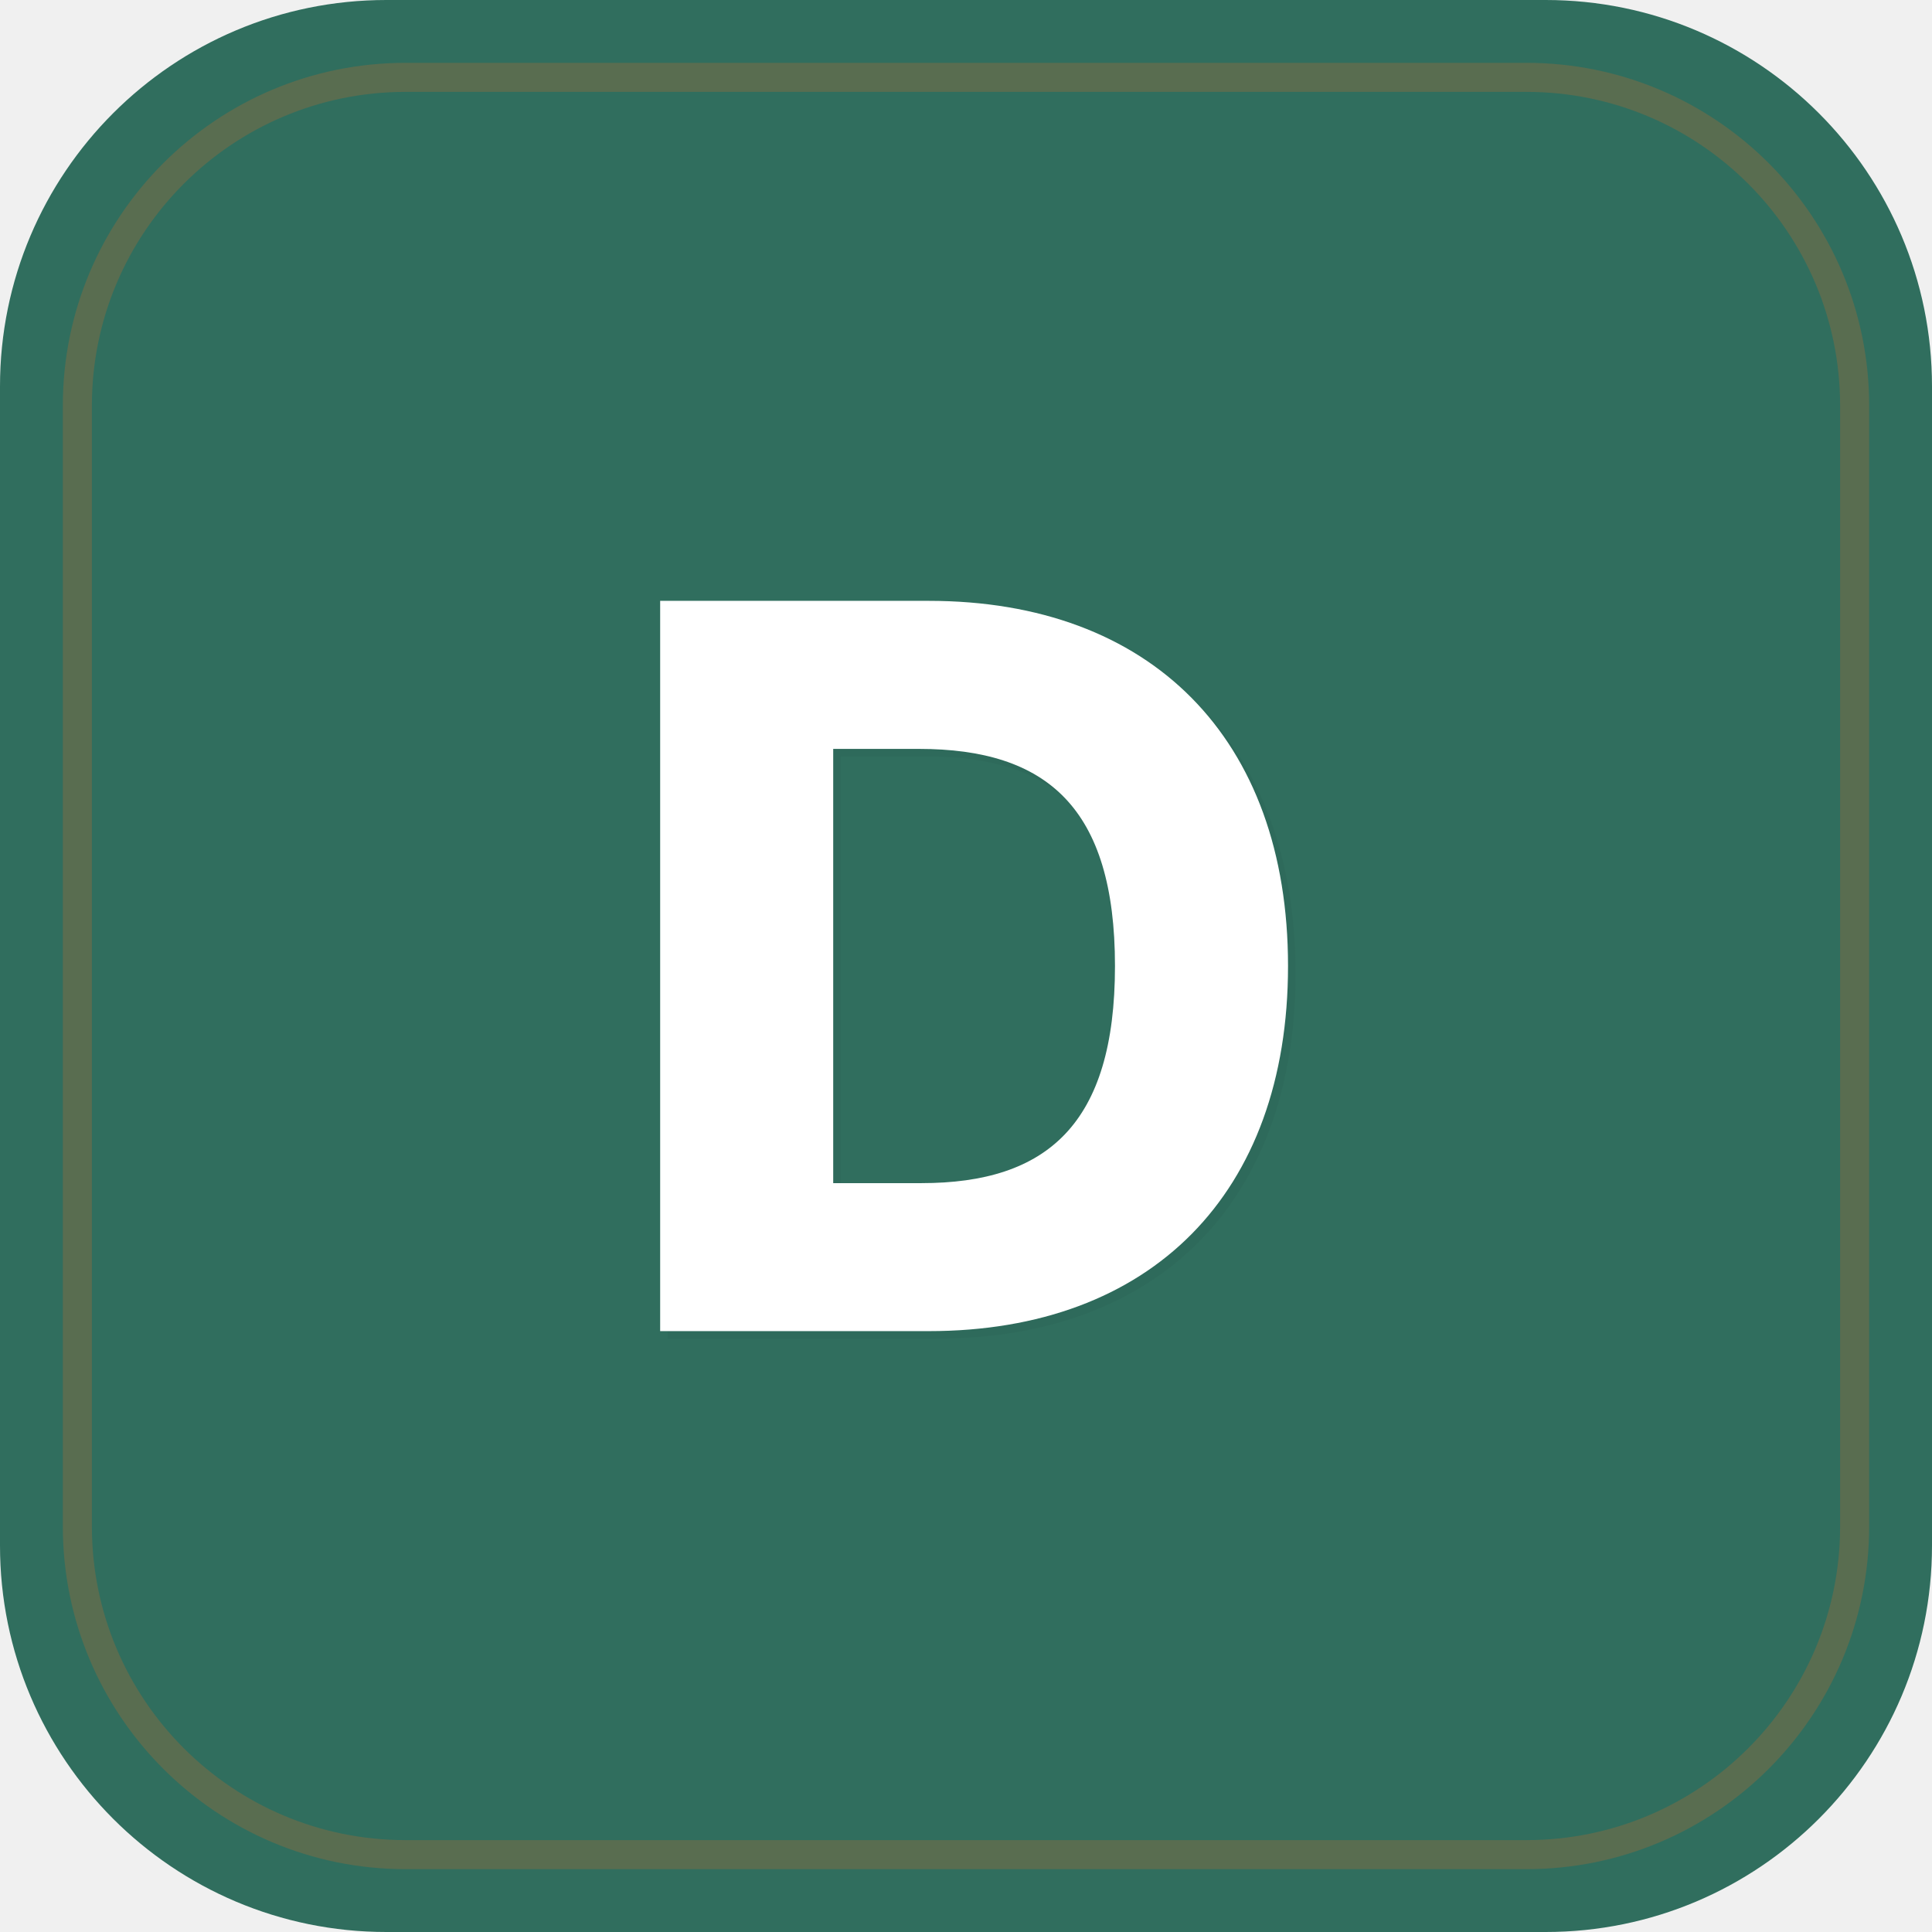
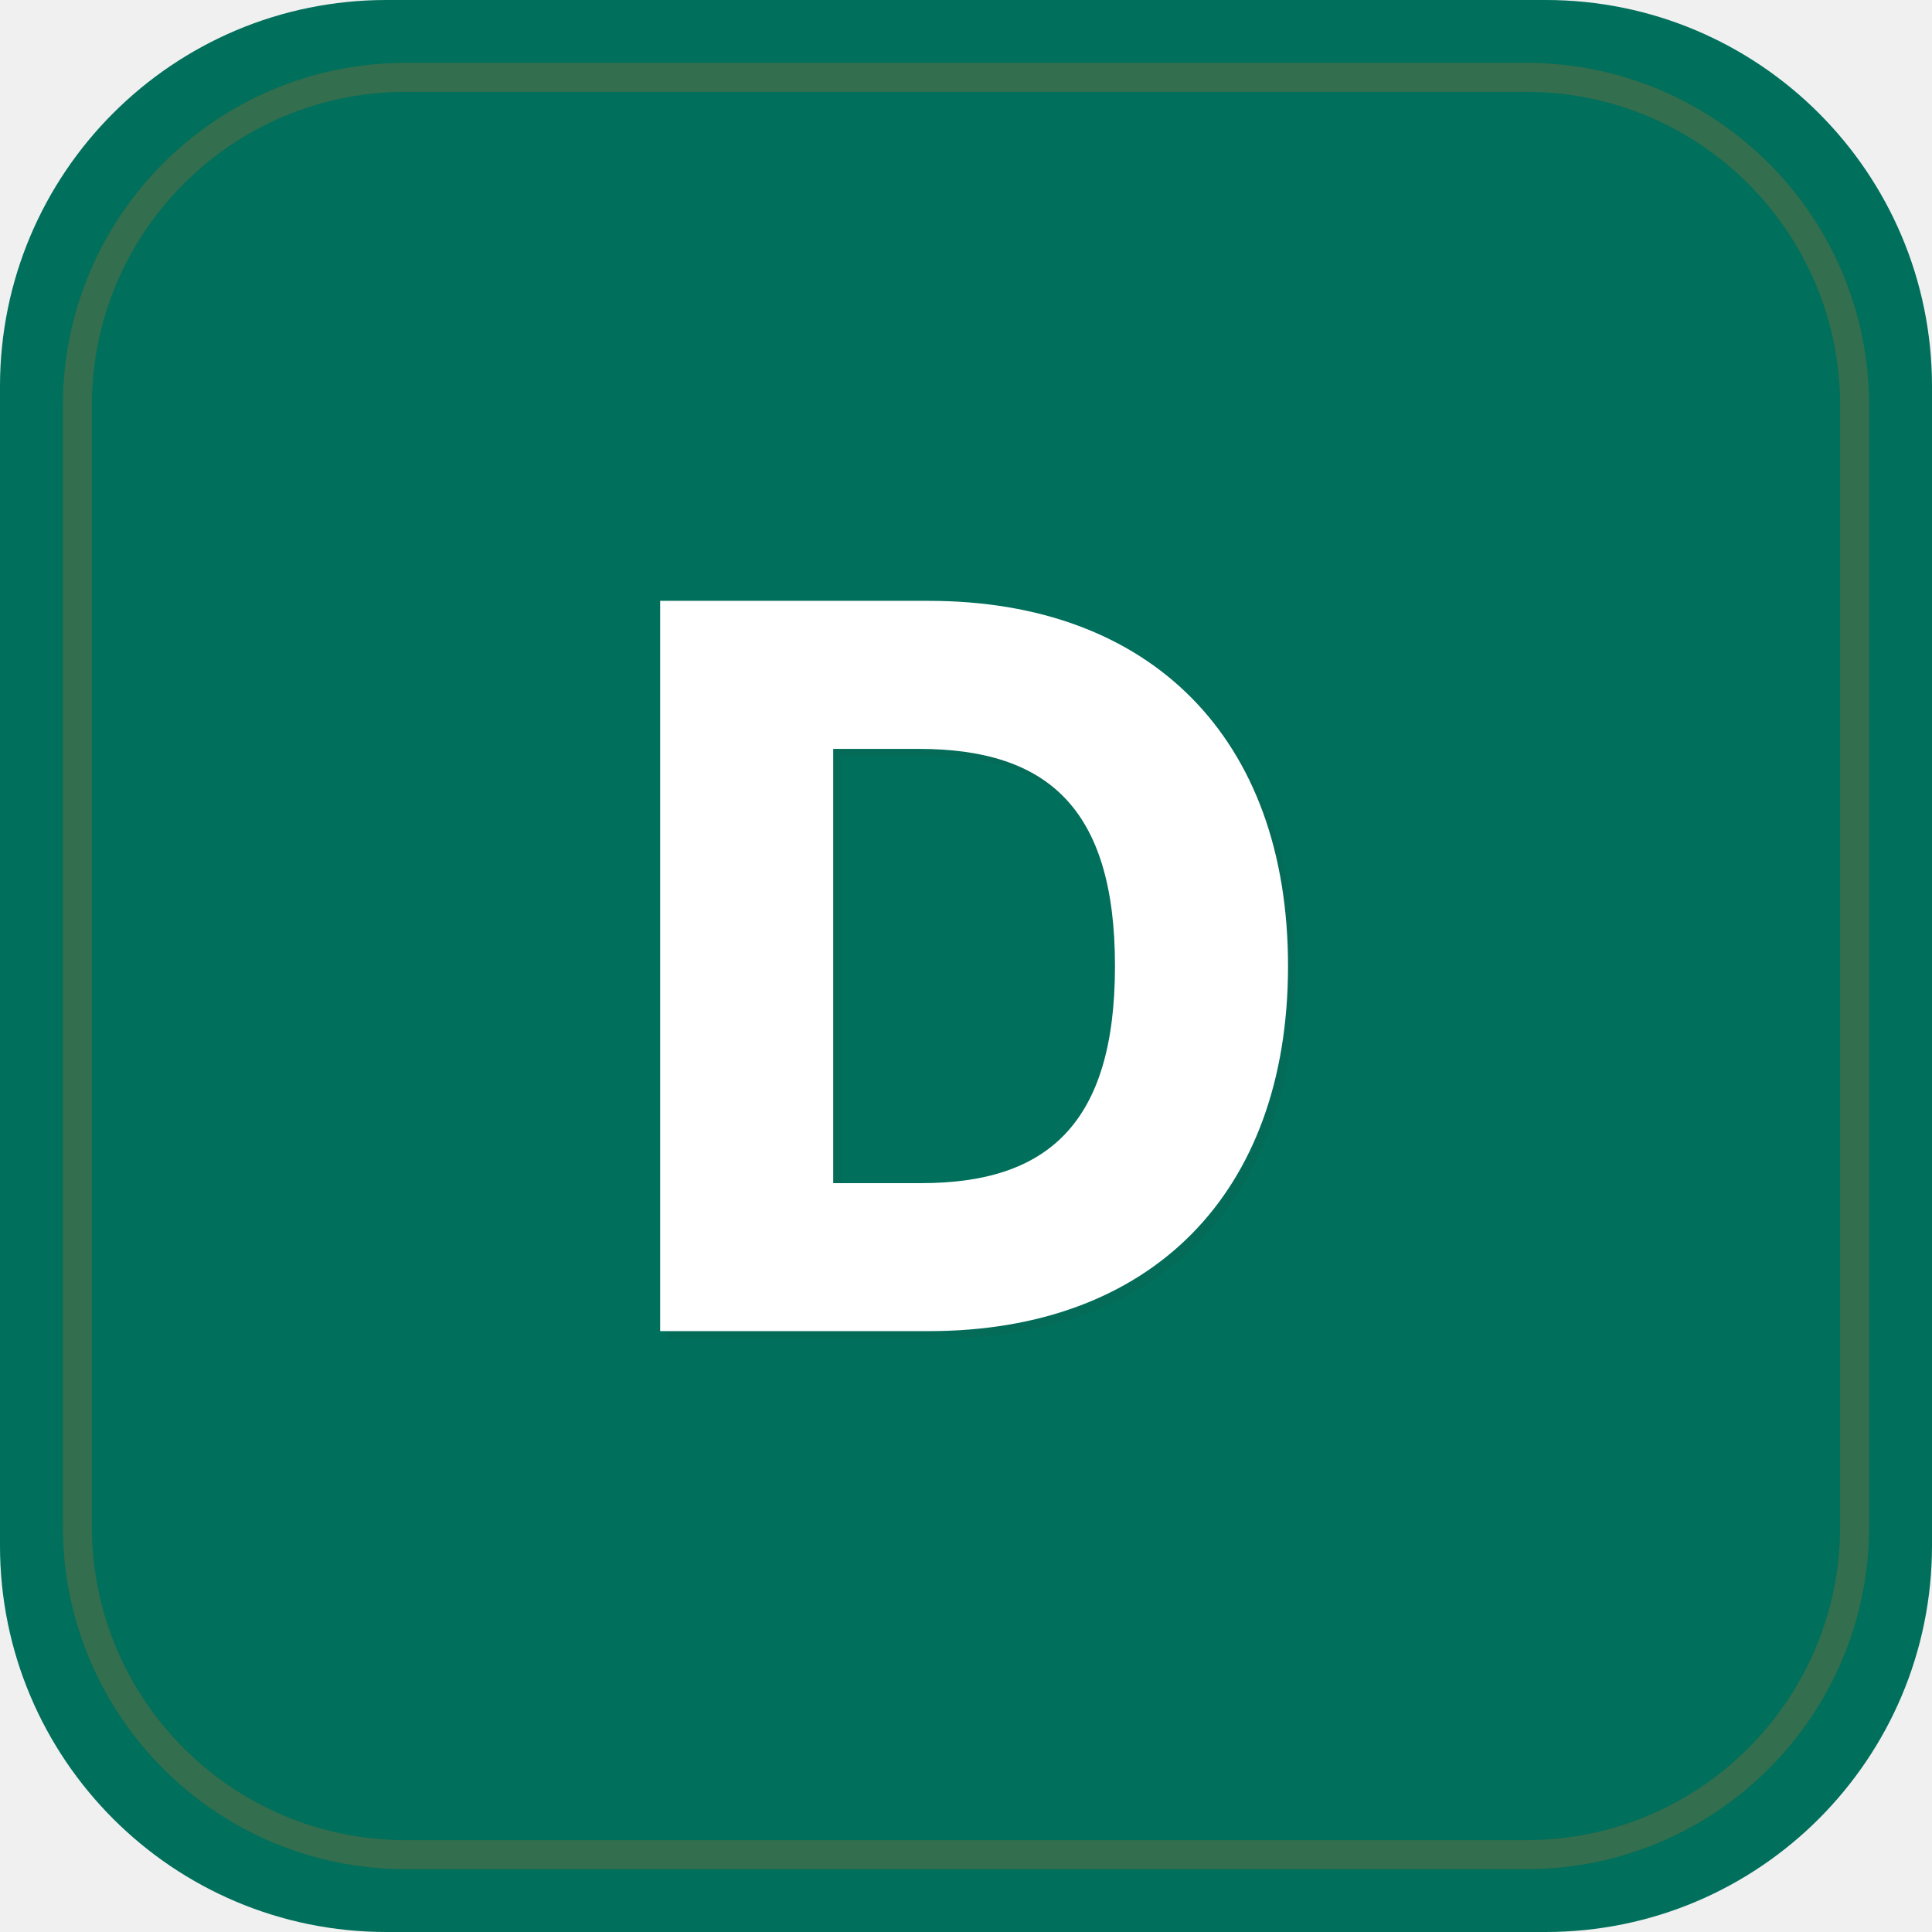
<svg xmlns="http://www.w3.org/2000/svg" viewBox="0 0 512 512" width="512" height="512">
-   <rect width="512" height="512" rx="102.4" fill="#306E5E" />
+   <rect width="512" height="512" rx="102.4" fill="#006F5B" />
  <rect x="20.5" y="20.5" width="471.0" height="471.0" rx="87.0" fill="none" stroke="#FF6719" stroke-width="7.7" opacity="0.2" />
  <text x="256" y="256" text-anchor="middle" dominant-baseline="central" fill="#224d42" opacity="0.12" font-family="system-ui,-apple-system,Segoe UI,sans-serif" font-weight="800" font-size="266" dx="2" dy="2">D</text>
  <text x="256" y="256" text-anchor="middle" dominant-baseline="central" fill="#FFFFFF" font-family="system-ui,-apple-system,Segoe UI,sans-serif" font-weight="800" font-size="266" letter-spacing="-0.03em">D</text>
</svg>
